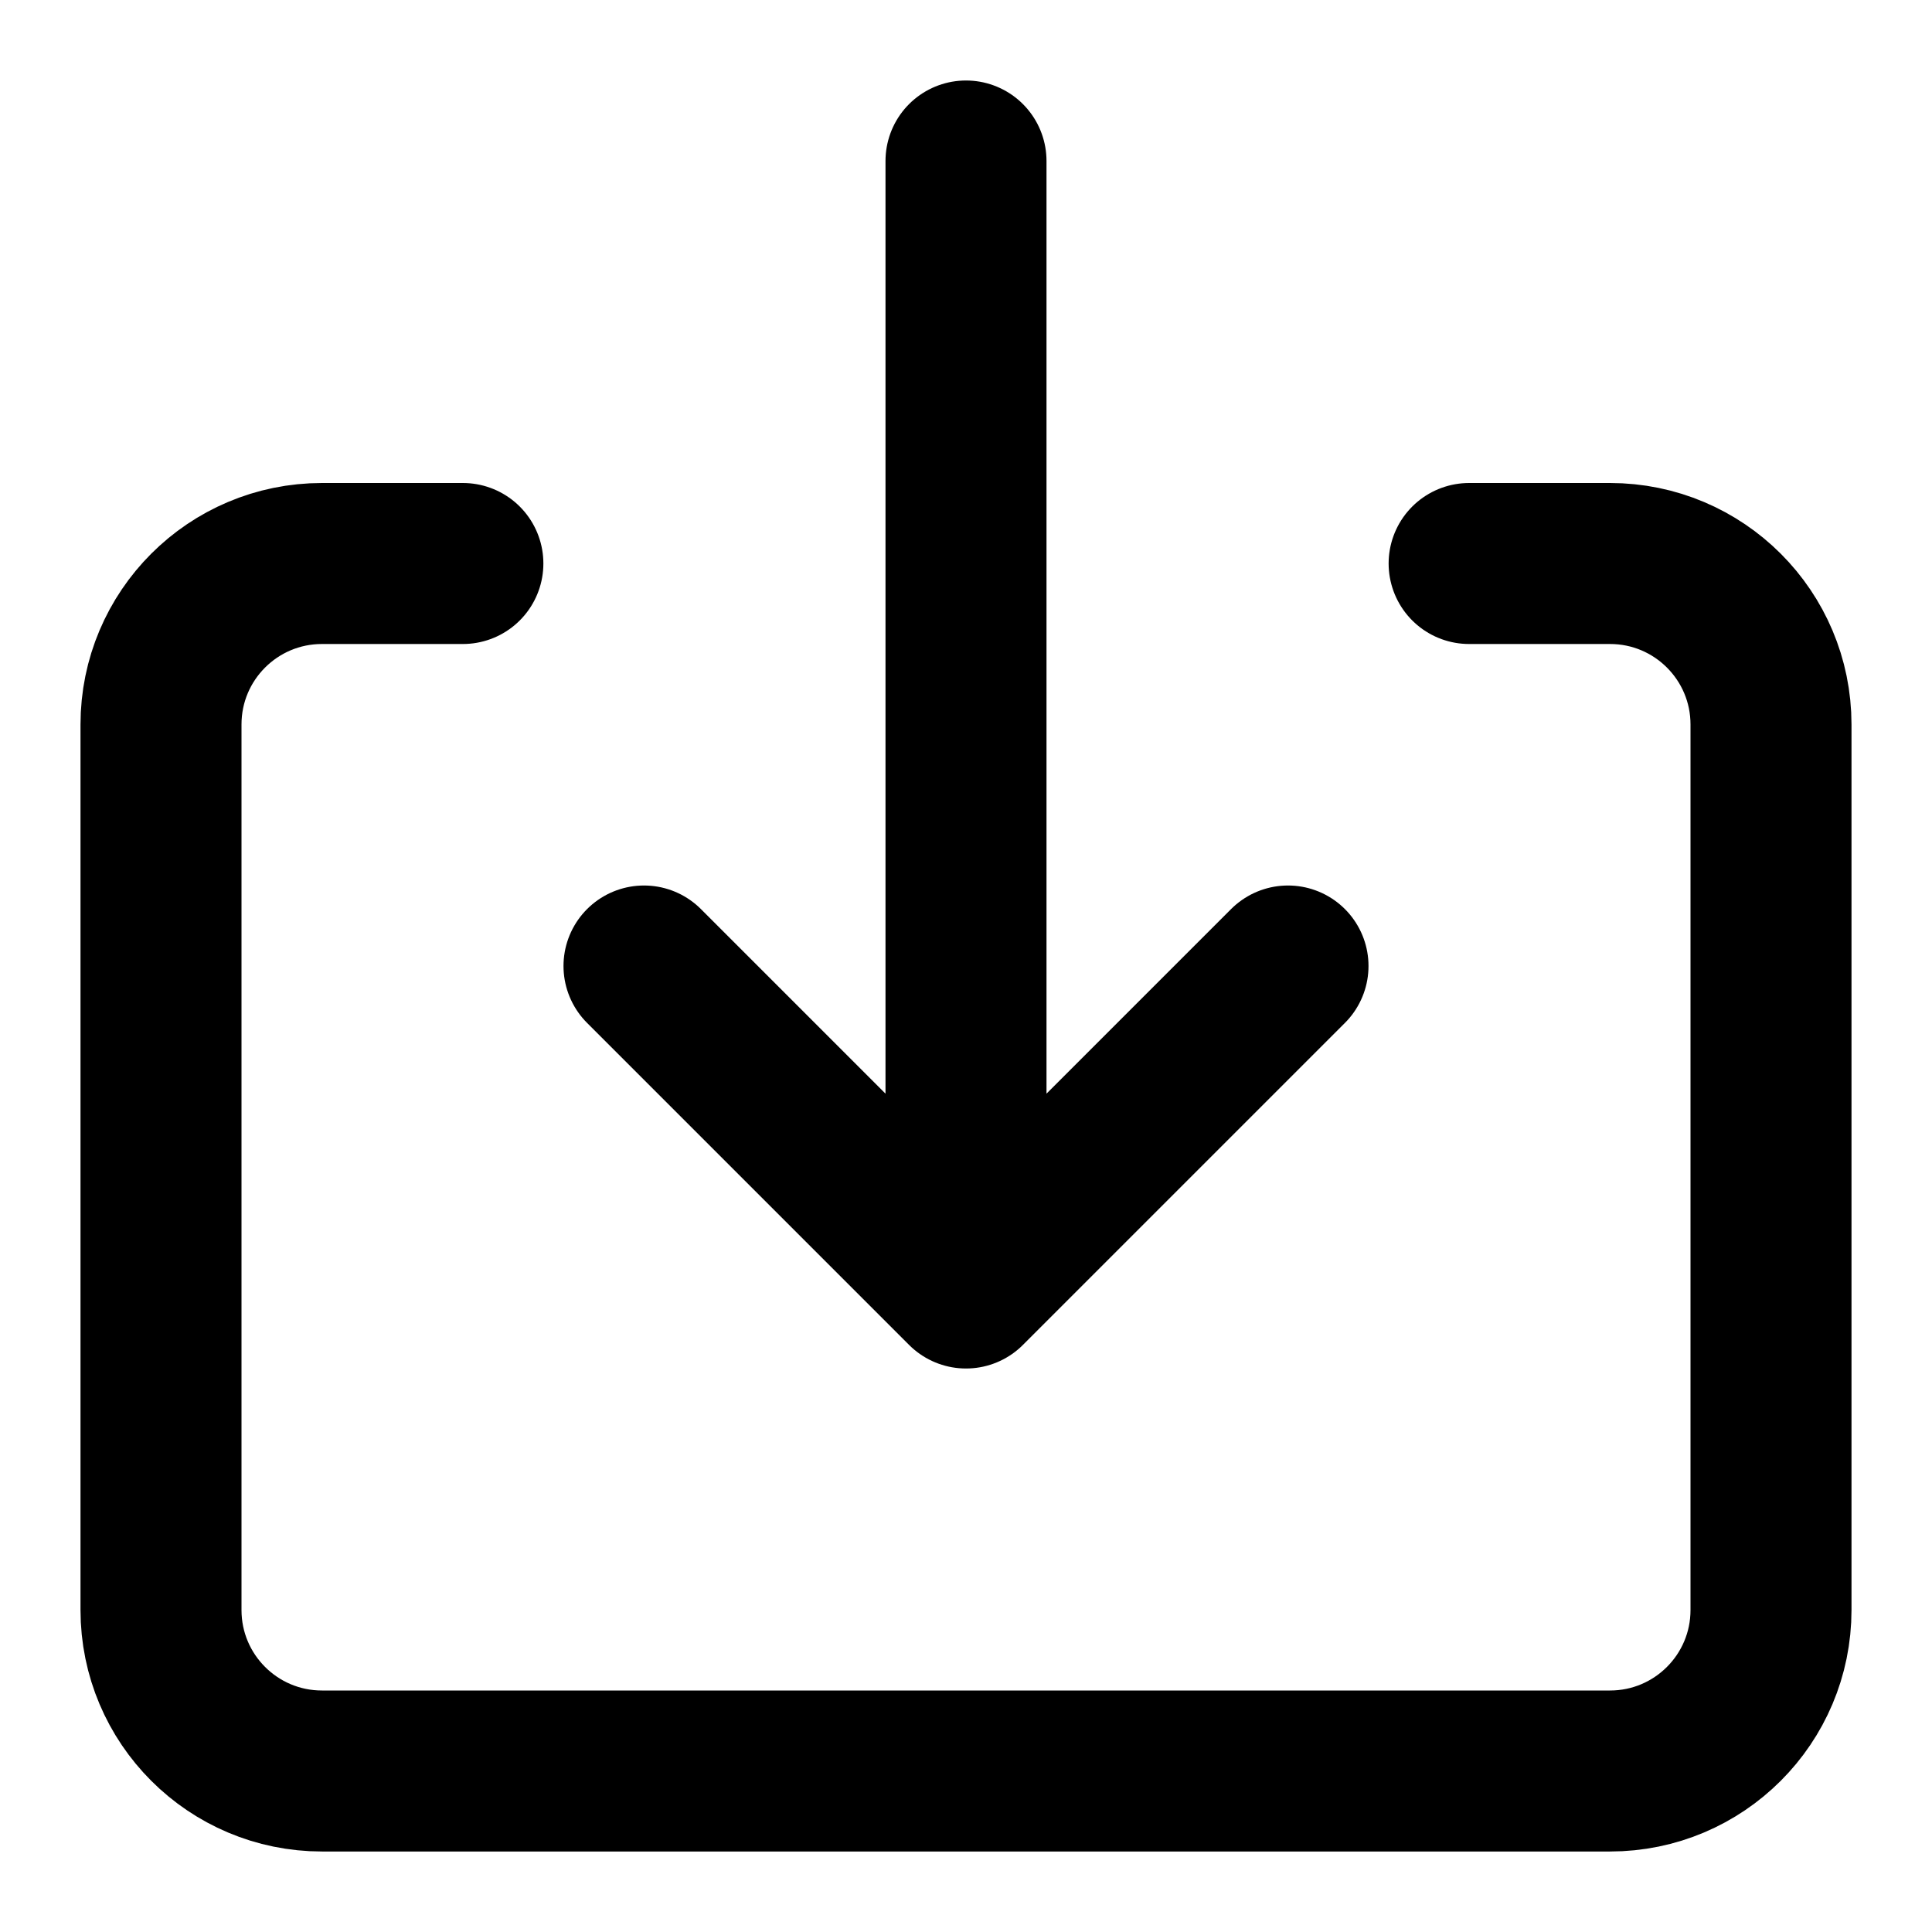
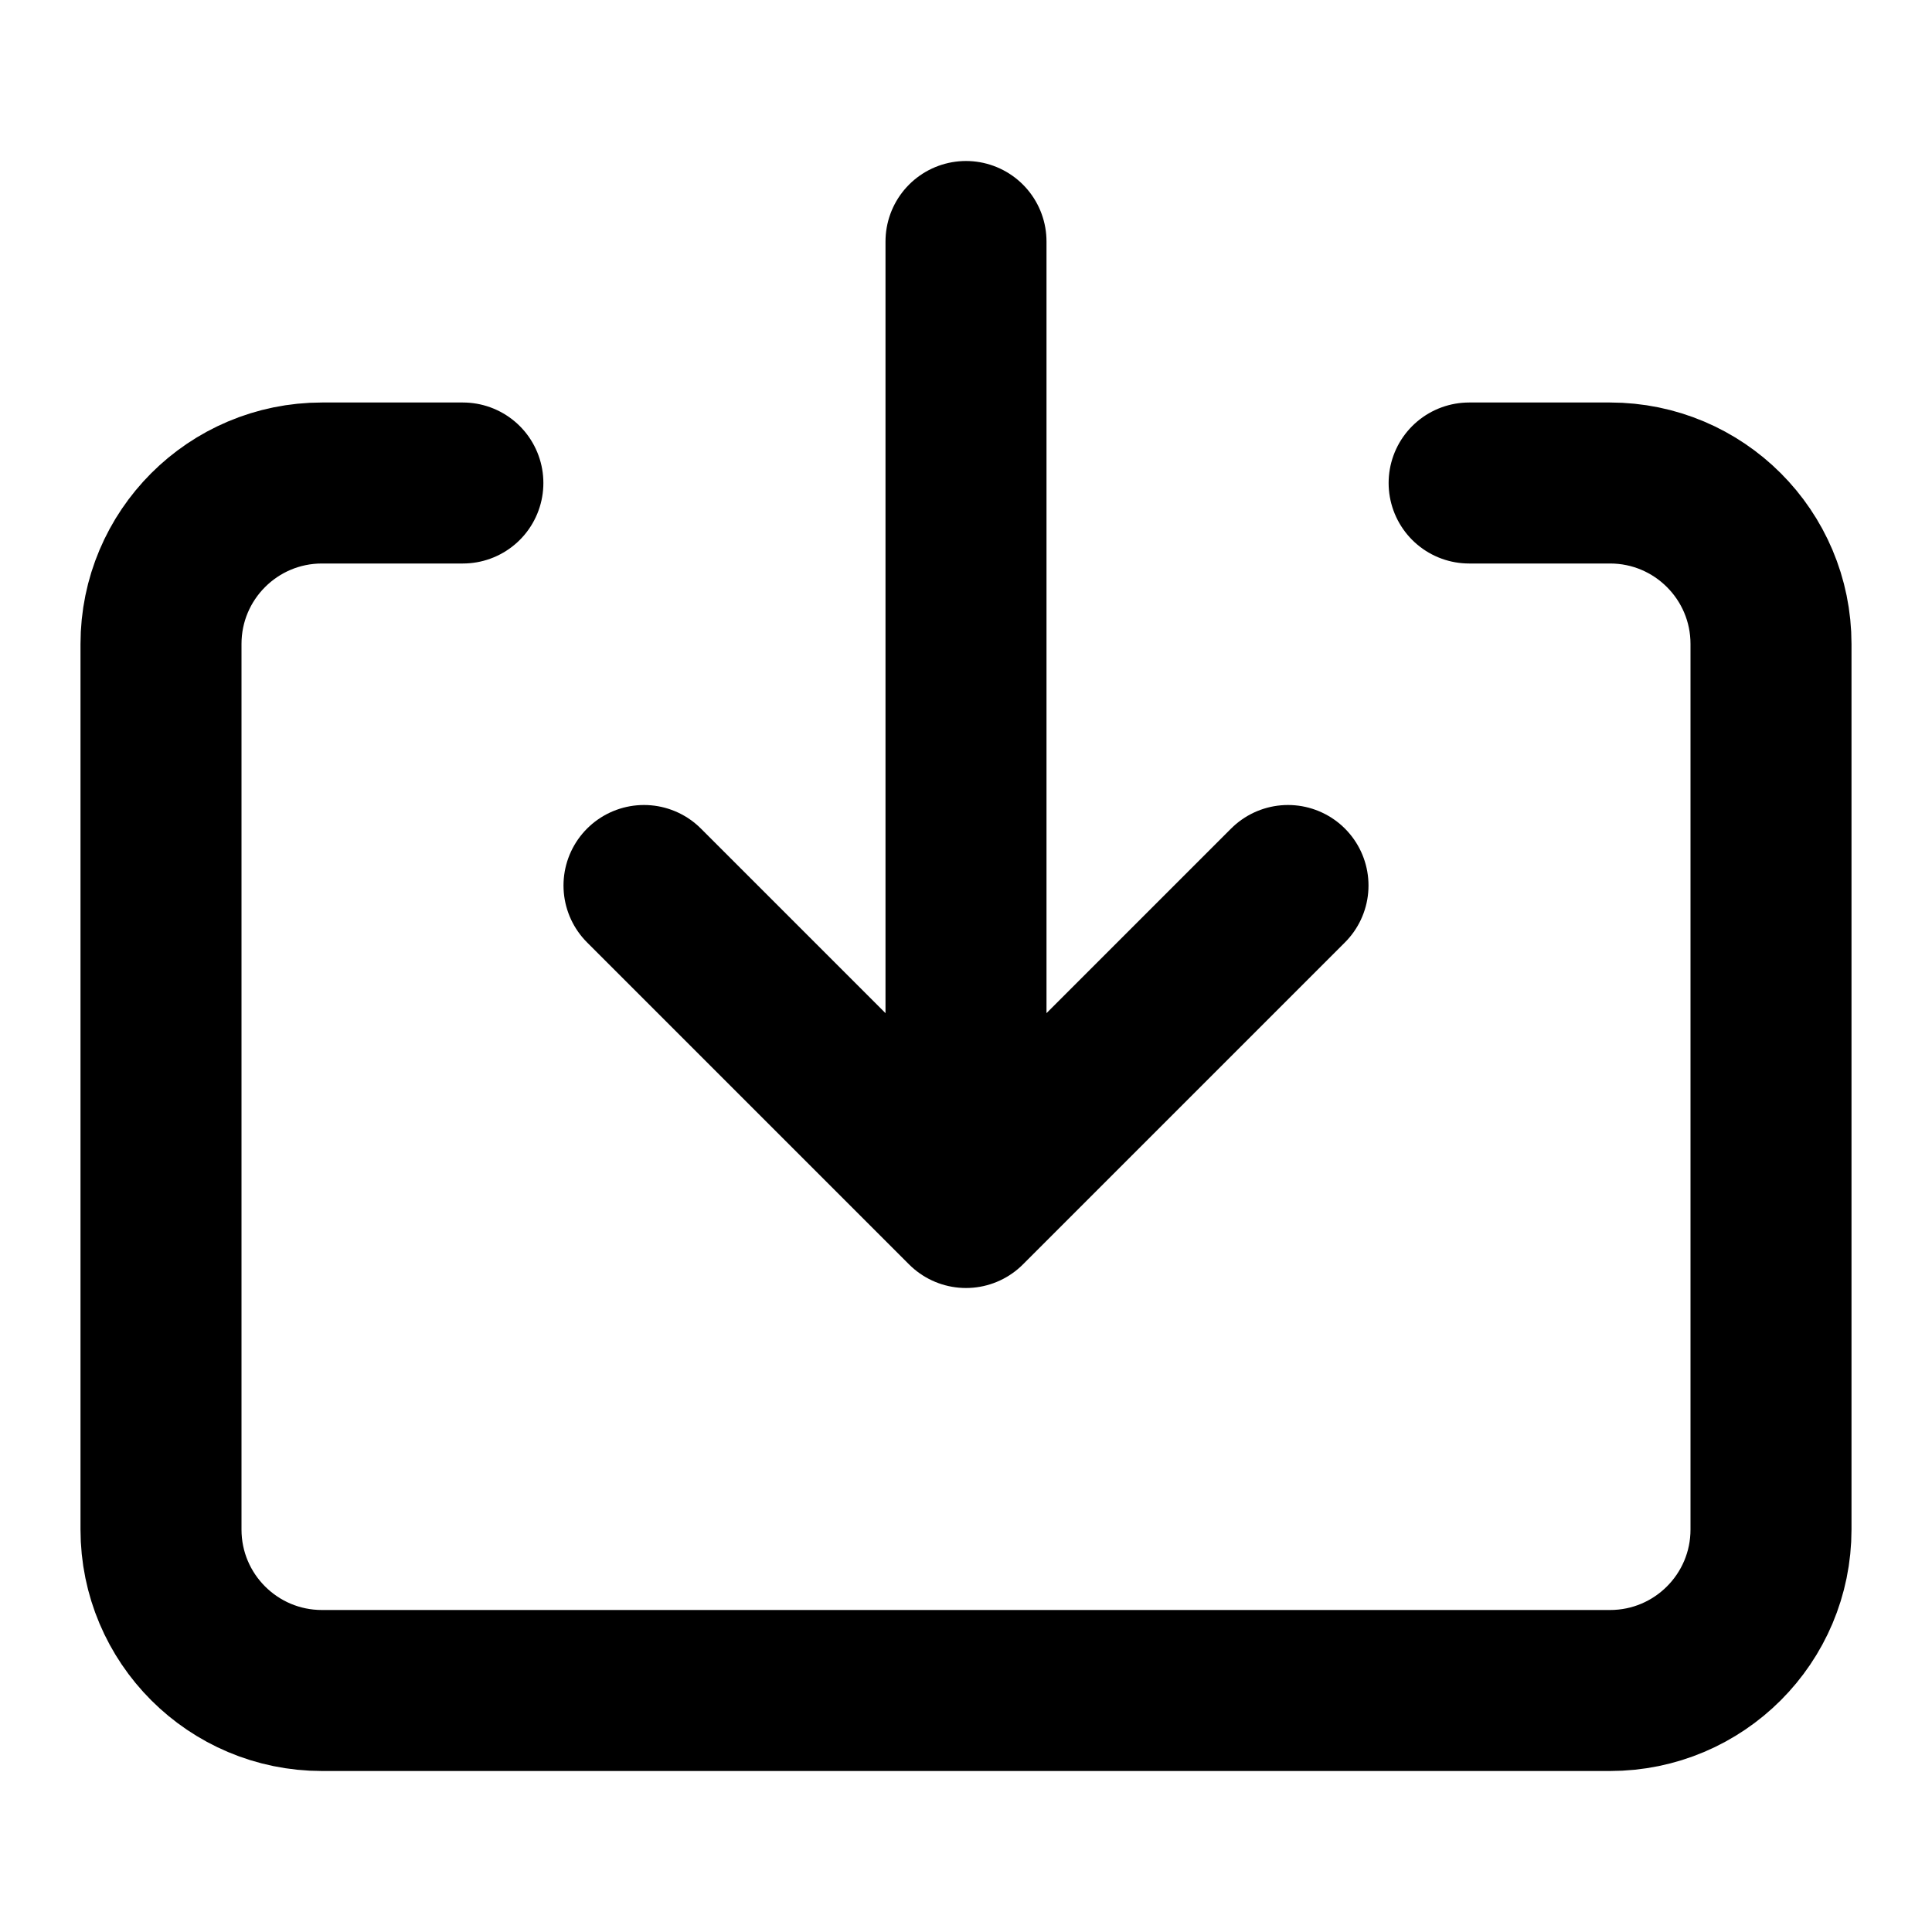
<svg xmlns="http://www.w3.org/2000/svg" width="24" height="24" viewBox="0 0 24 24" fill="none">
-   <path d="M12 16L12 2M12 16L8 12M12 16L16 12" stroke="black" stroke-width="2" stroke-linecap="round" stroke-linejoin="round" />
-   <path d="M18.25 7H20C21.105 7 22 7.895 22 9V20C22 21.105 21.105 22 20 22H4C2.895 22 2 21.105 2 20V9C2 7.895 2.895 7 4 7H5.75" stroke="black" stroke-width="2" stroke-linecap="round" stroke-linejoin="round" />
+   <path d="M12 15L12 3M12 15L8 11M12 15L16 11" stroke="black" stroke-width="2" stroke-linecap="round" stroke-linejoin="round" />
+   <path d="M18.25 6H20C21.105 6 22 6.895 22 8V19C22 20.105 21.105 21 20 21H4C2.895 21 2 20.105 2 19V8C2 6.895 2.895 6 4 6H5.75" stroke="black" stroke-width="2" stroke-linecap="round" stroke-linejoin="round" />
</svg>
